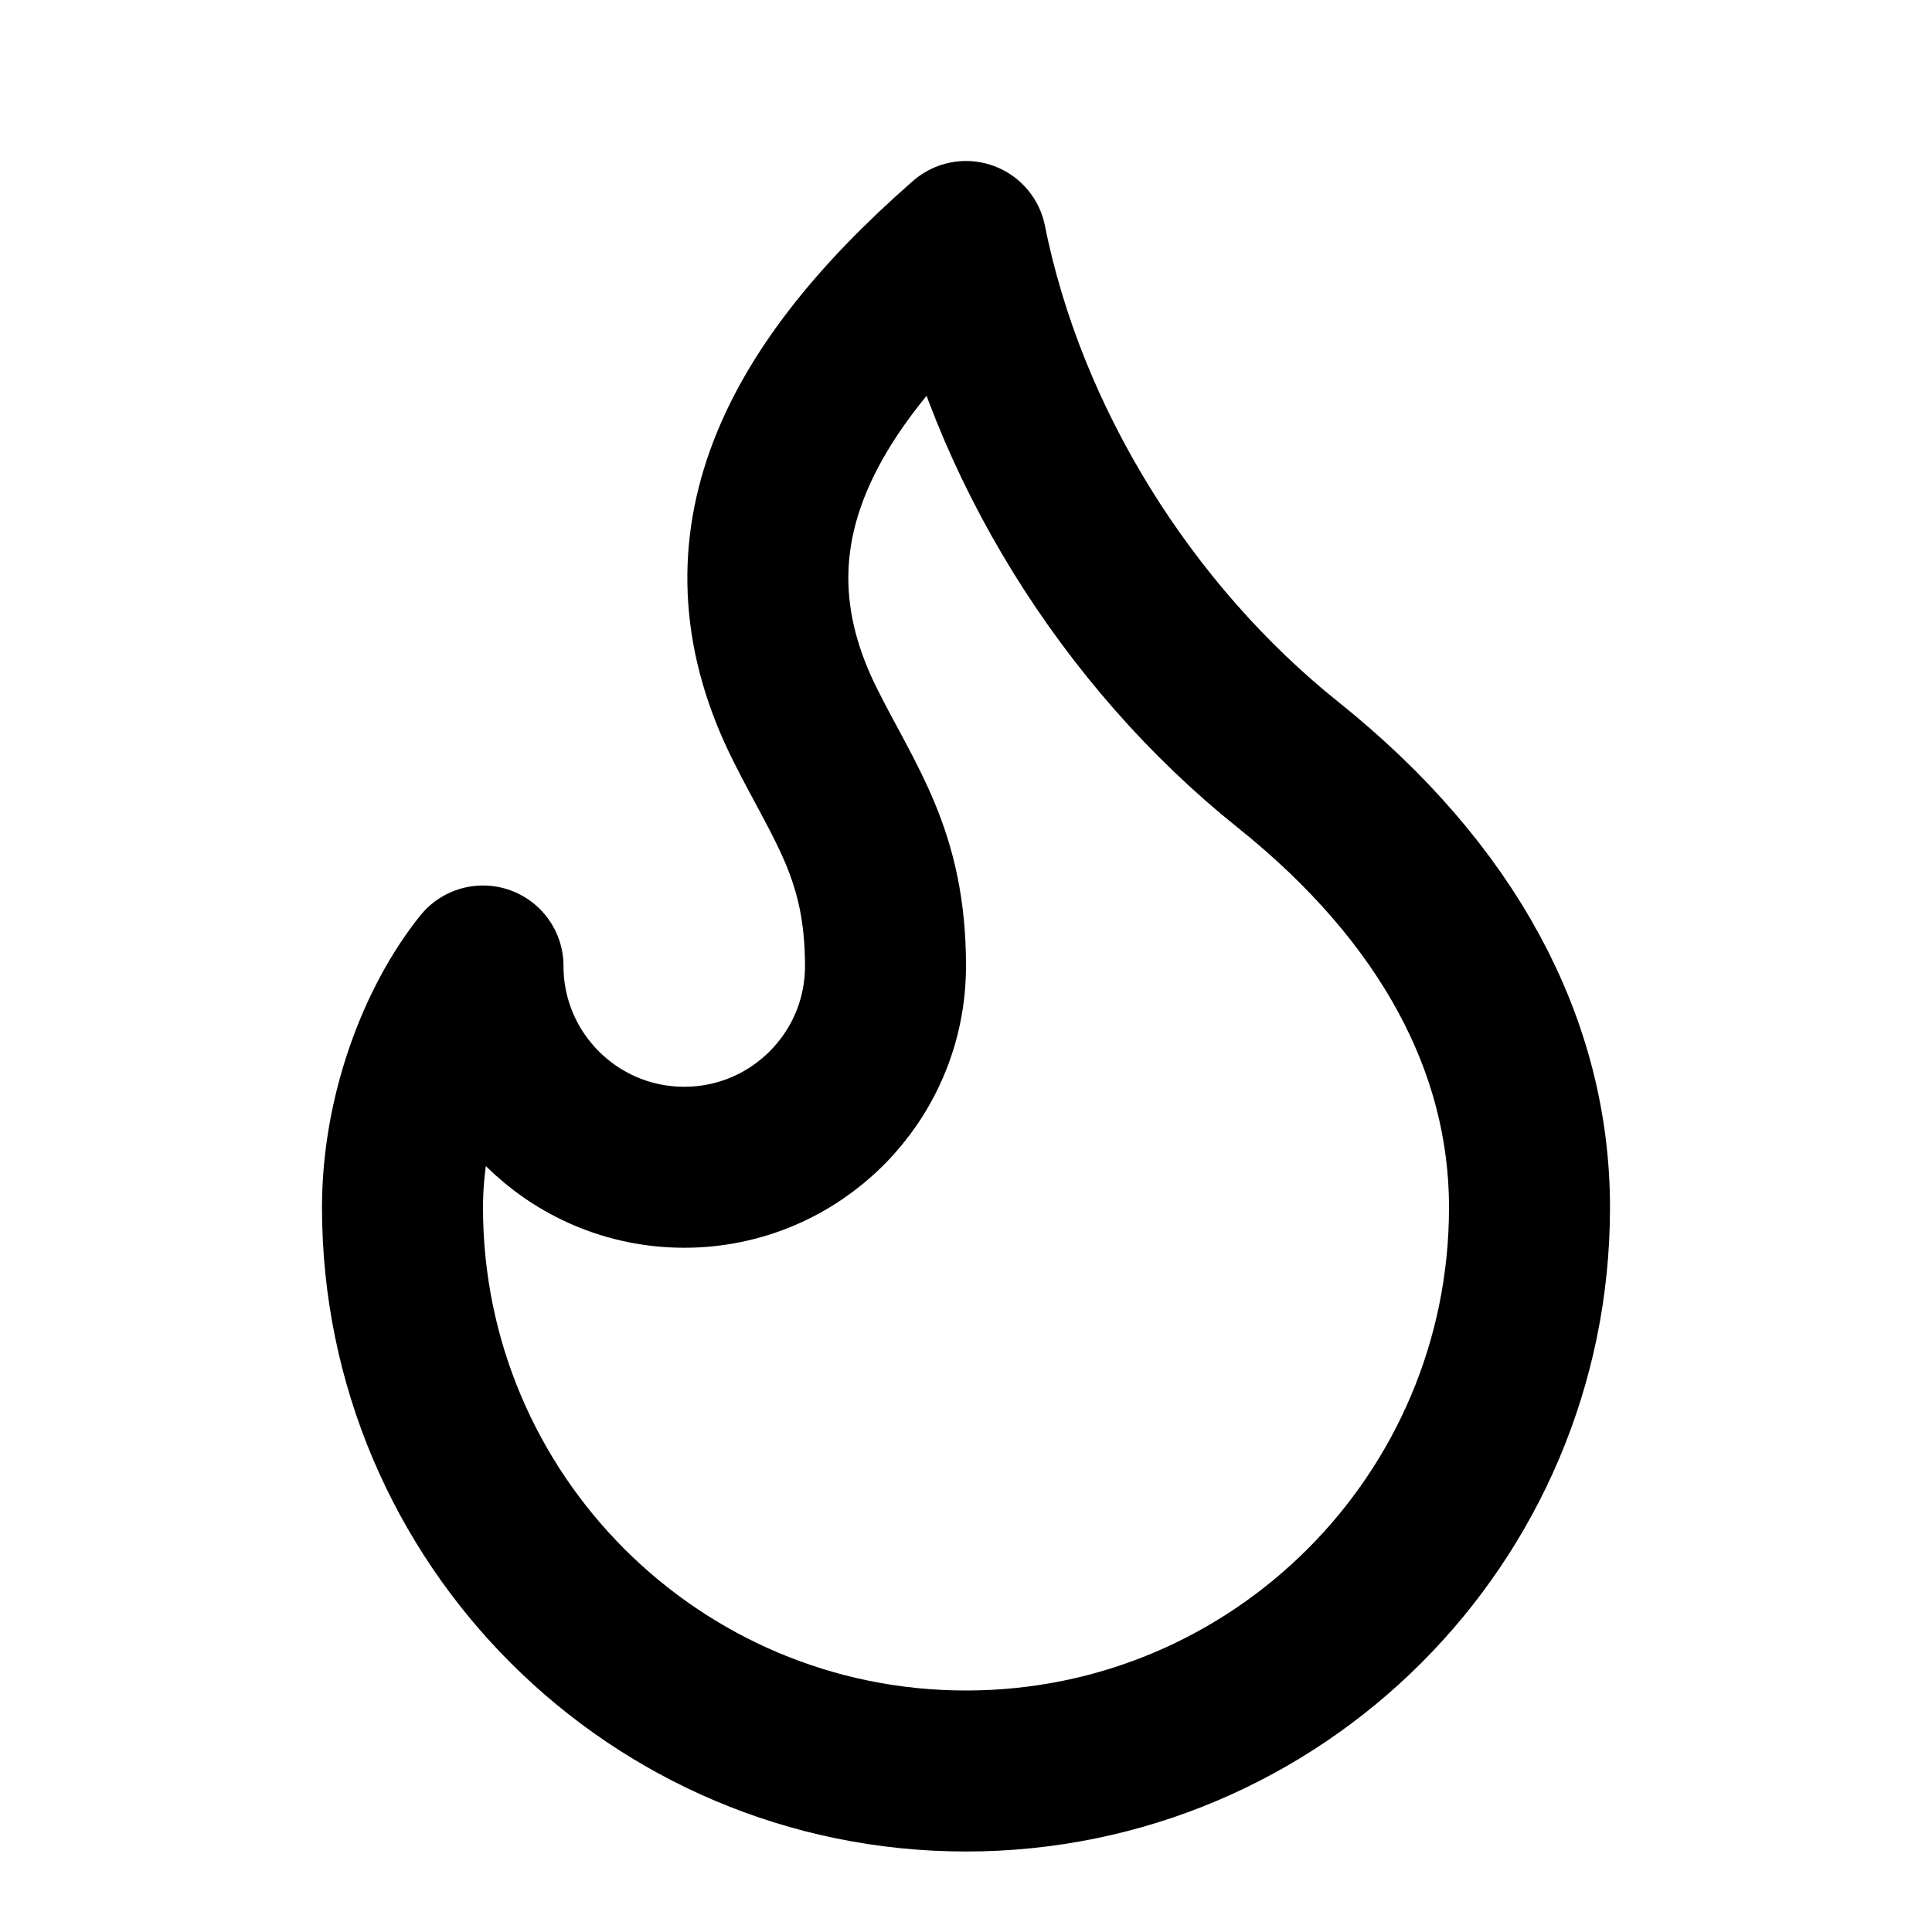
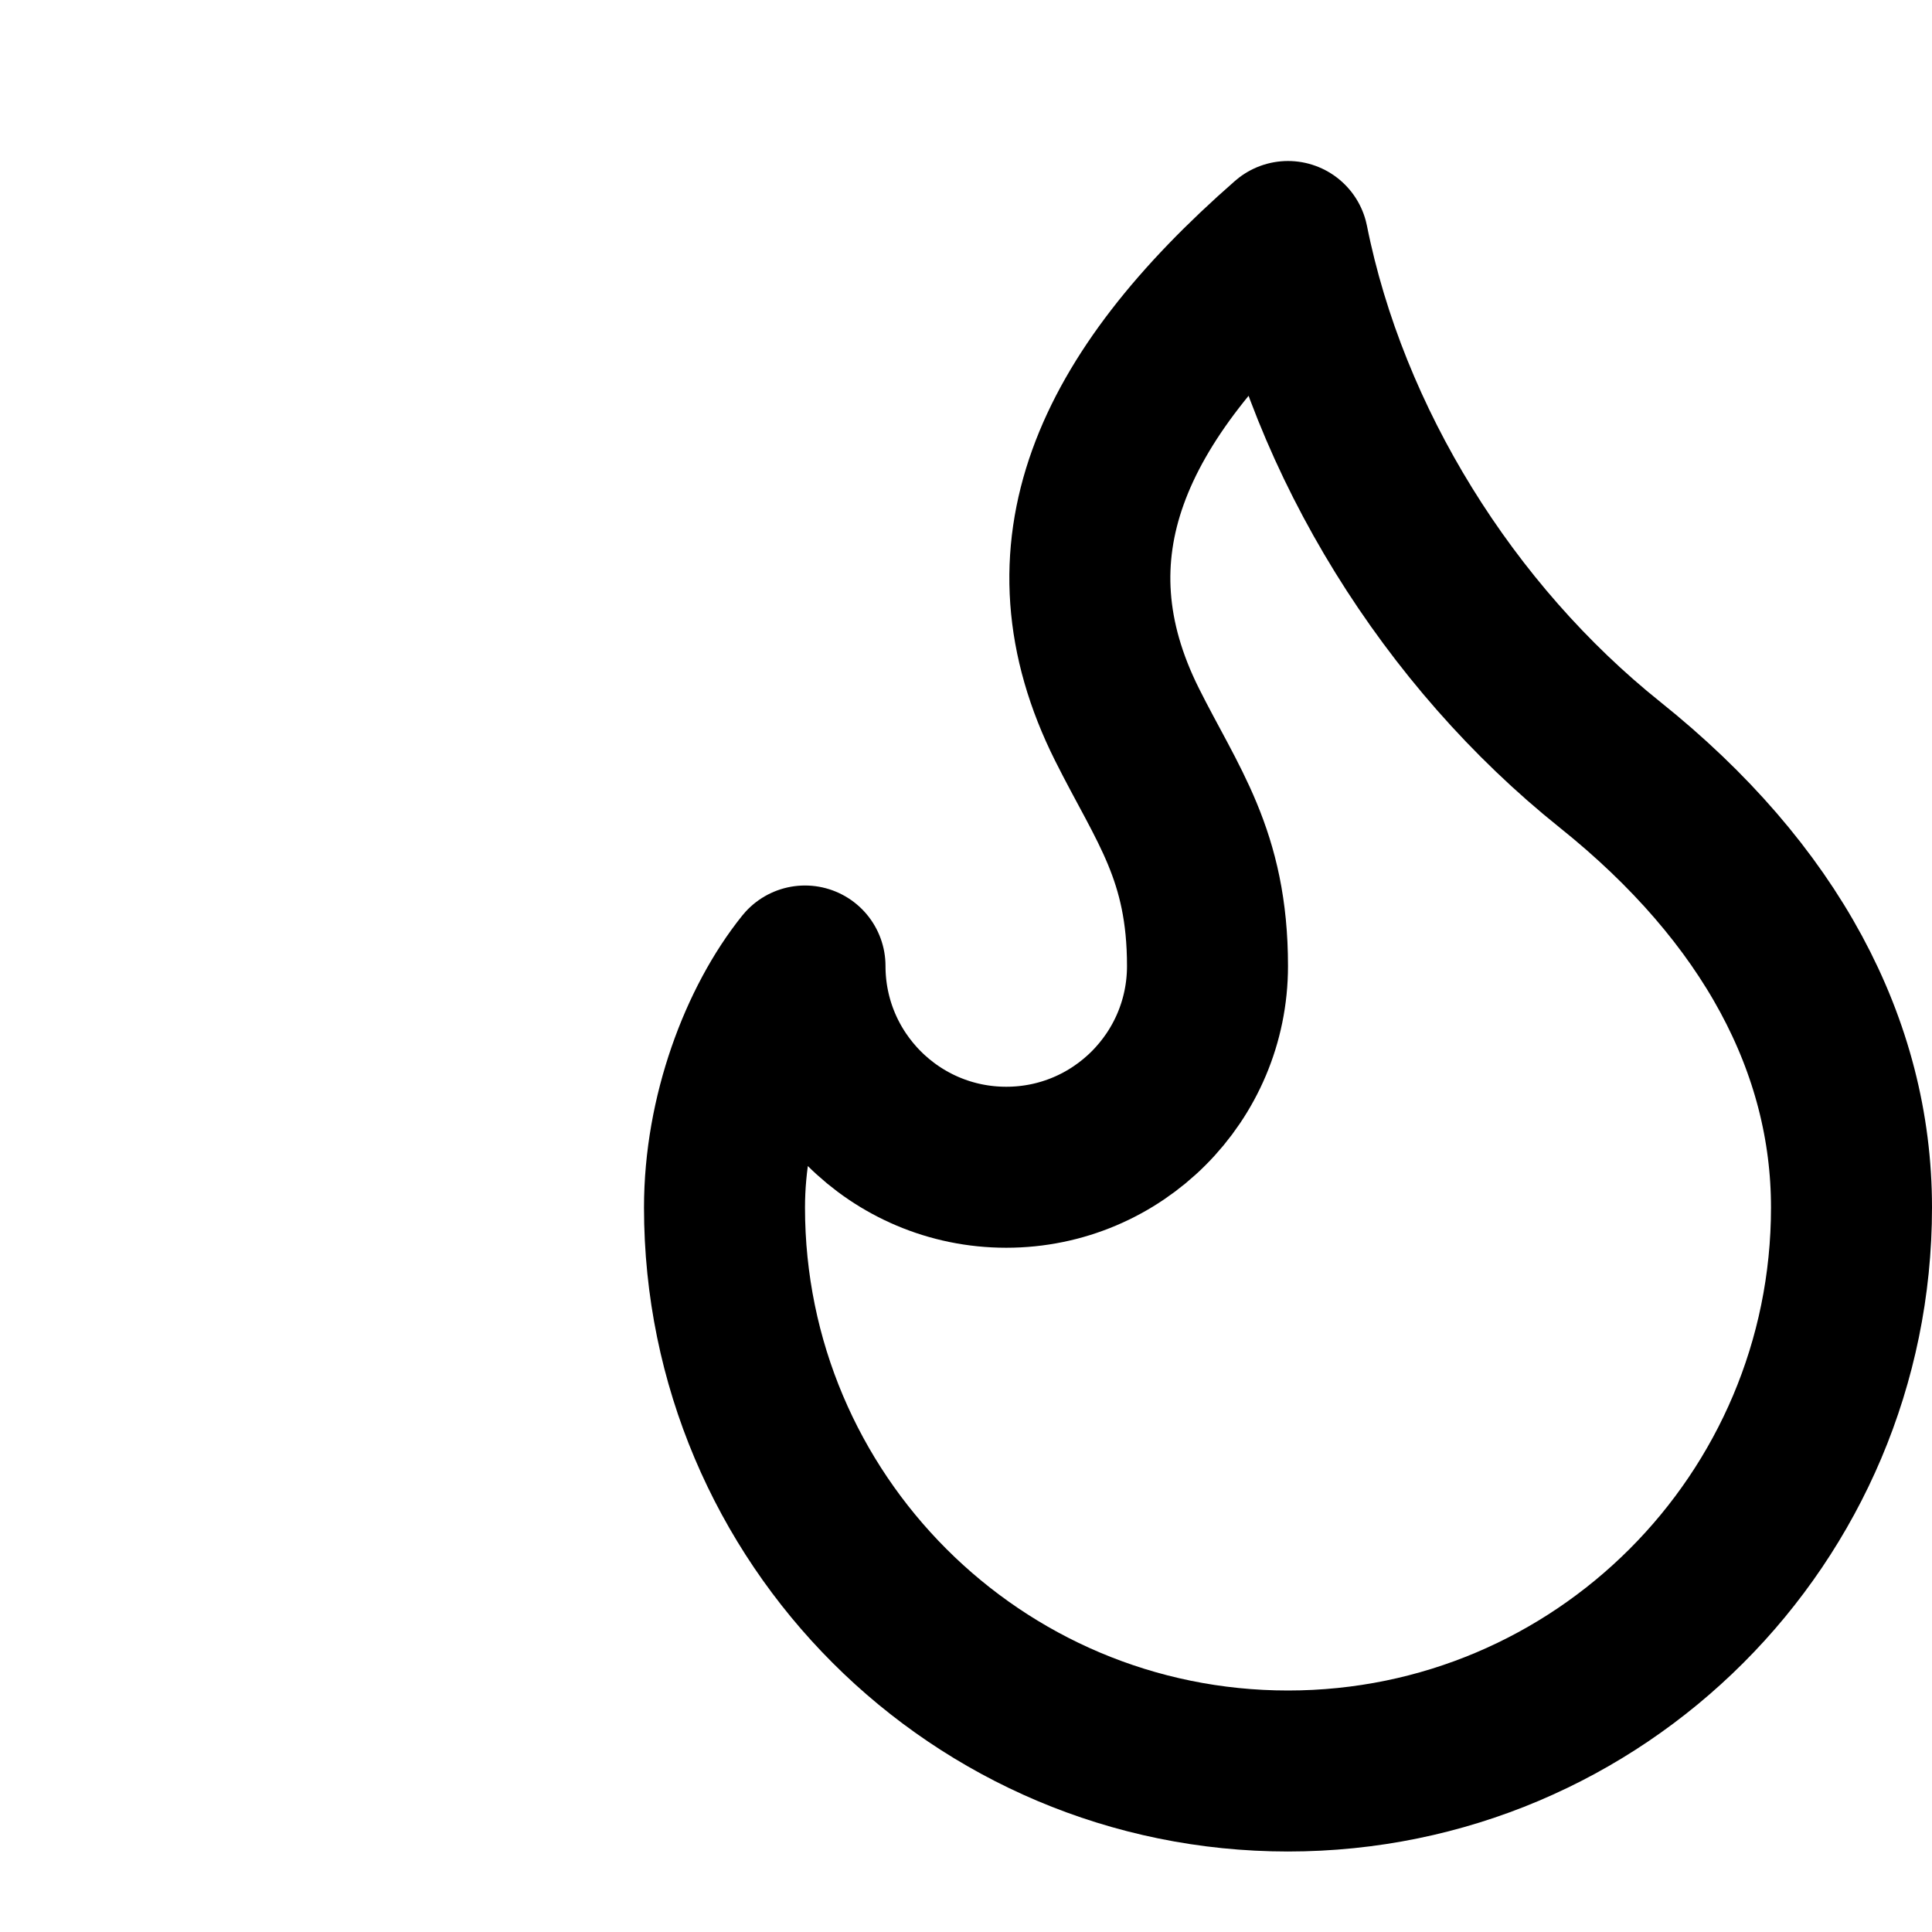
- <svg xmlns="http://www.w3.org/2000/svg" width="24" height="24" viewBox="0 0 24 24" fill="none" stroke="currentColor" stroke-width="2" stroke-linecap="round" stroke-linejoin="round" class="lucide lucide-flame-icon lucide-flame">
+ <svg xmlns="http://www.w3.org/2000/svg" width="24" height="24" viewBox="0 0 16 24" fill="none" stroke="currentColor" stroke-width="2" stroke-linecap="round" stroke-linejoin="round" class="lucide lucide-flame-icon lucide-flame">
  <path d="M8.5 14.5A2.5 2.5 0 0 0 11 12c0-1.38-.5-2-1-3-1.072-2.143-.224-4.054 2-6 .5 2.5 2 4.9 4 6.5 2 1.6 3 3.5 3 5.5a7 7 0 1 1-14 0c0-1.153.433-2.294 1-3a2.5 2.5 0 0 0 2.5 2.5z" />
</svg>
